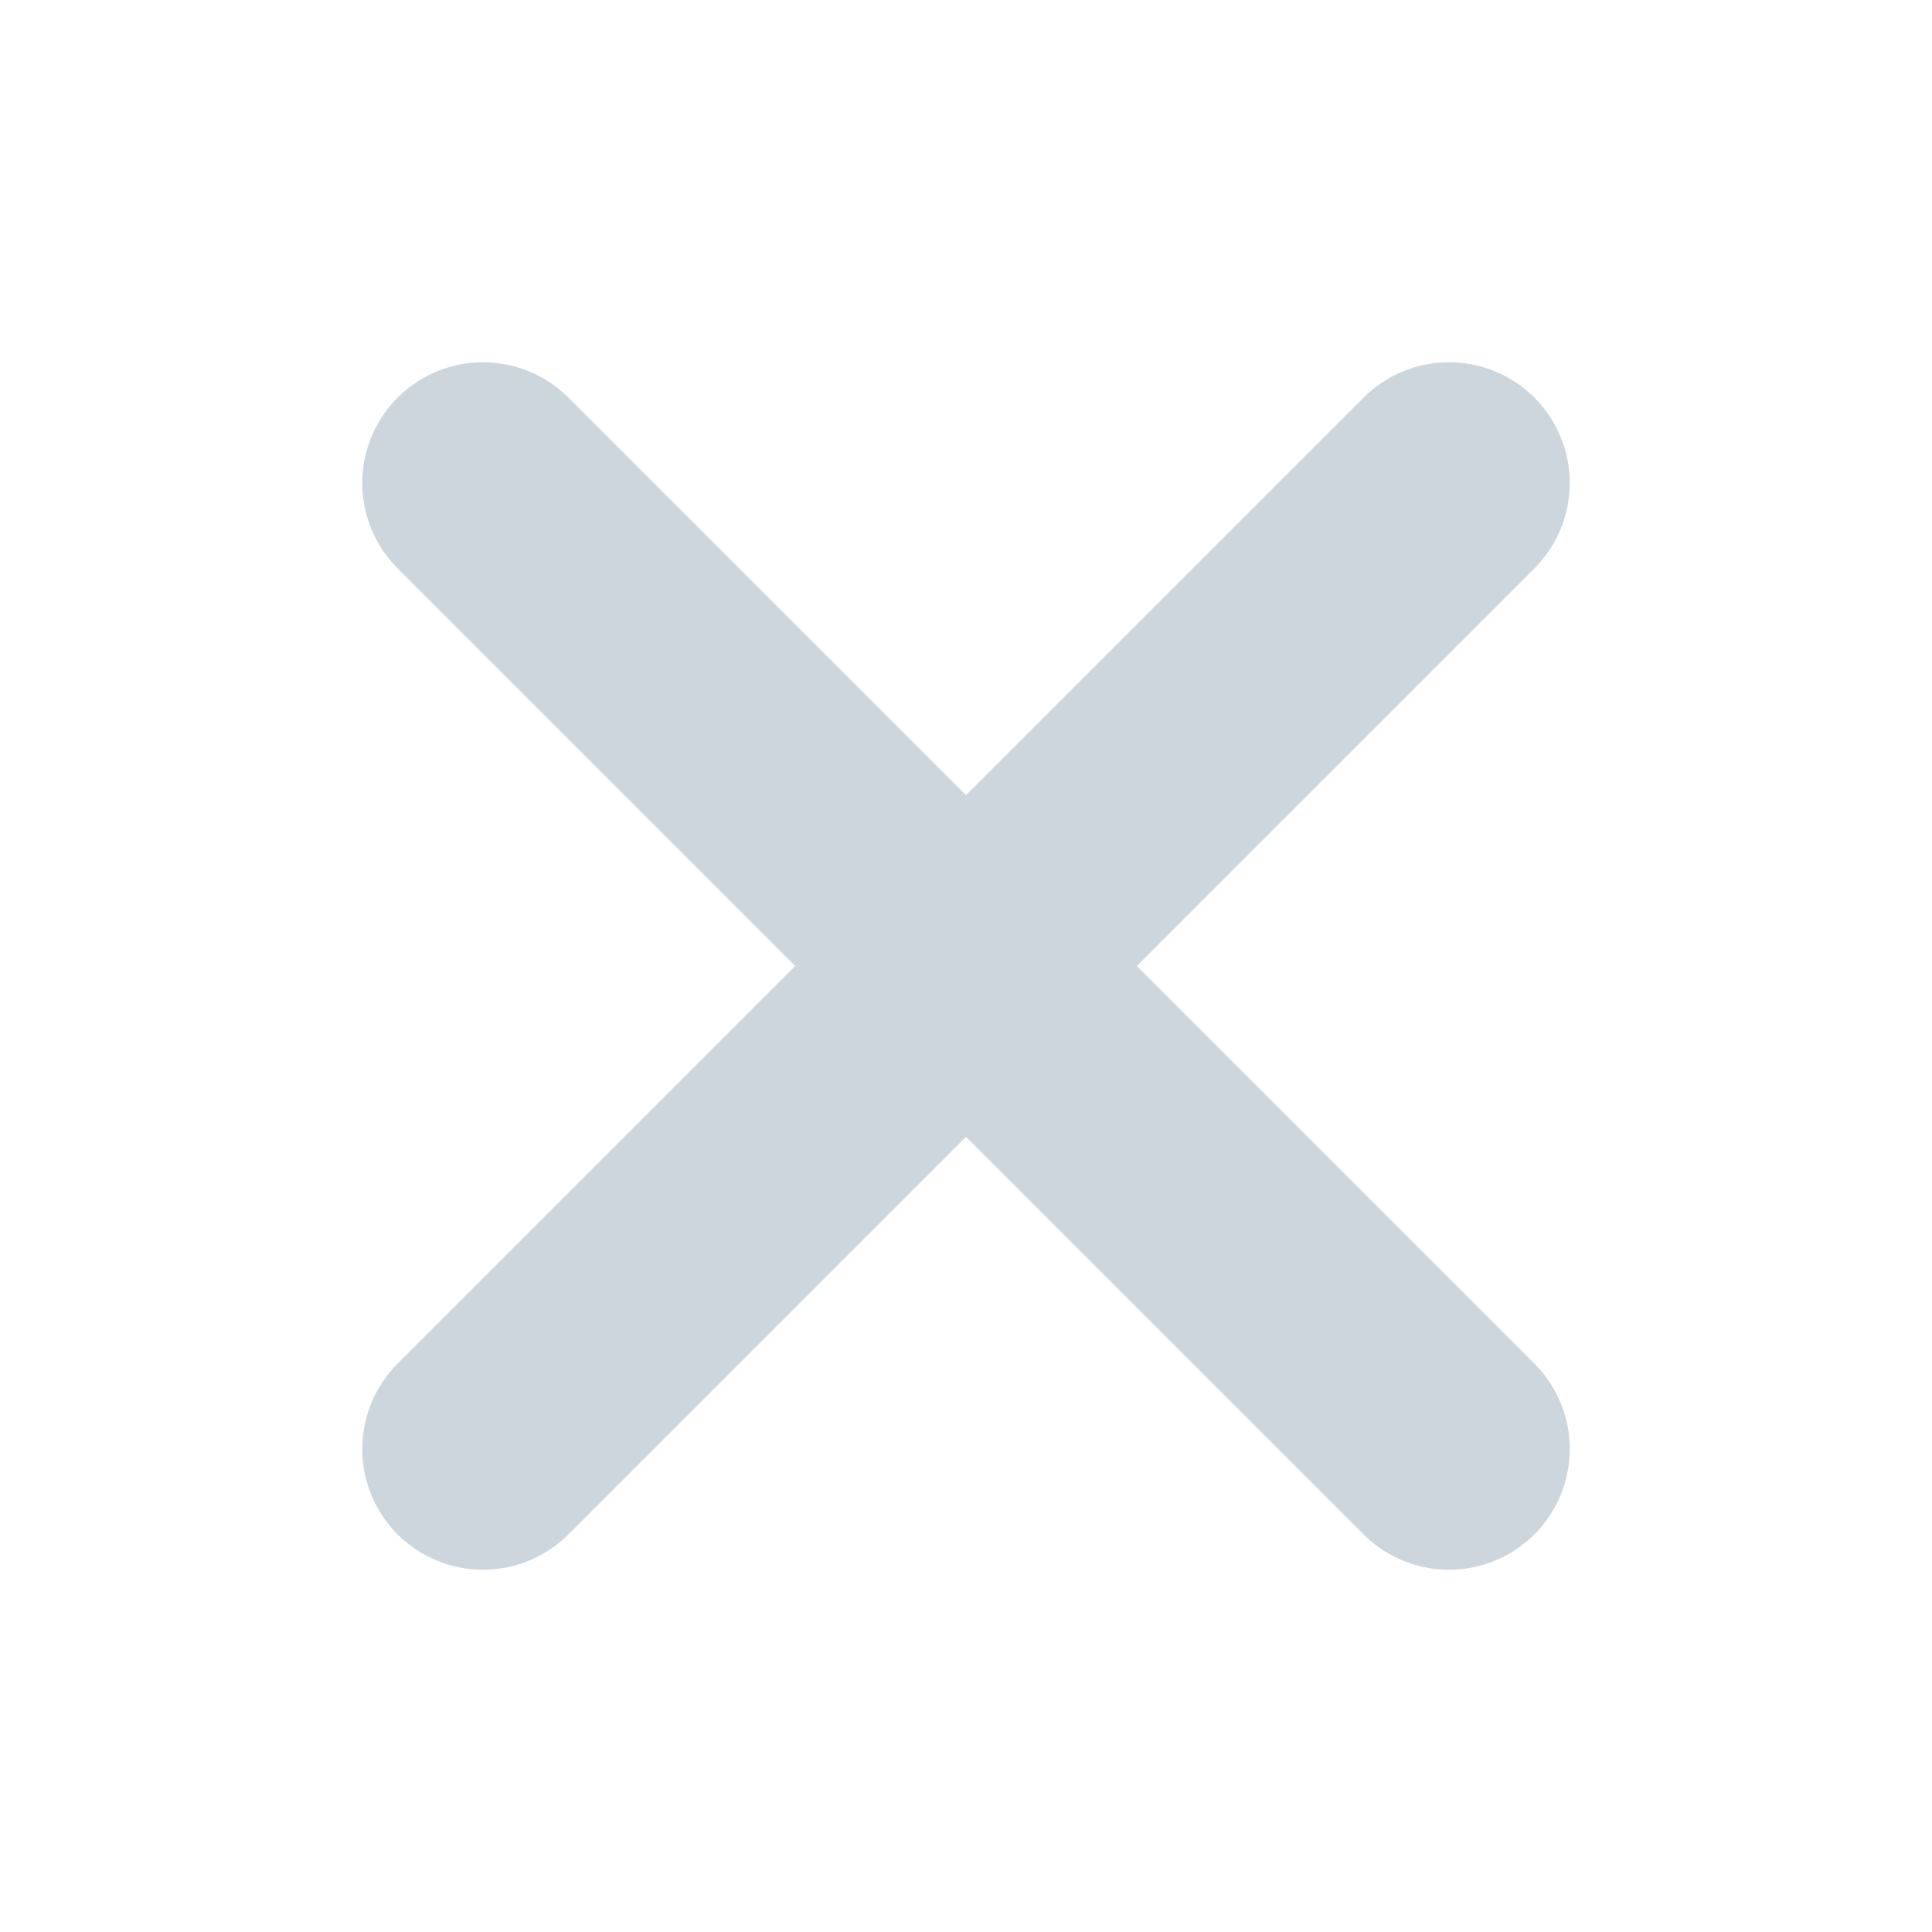
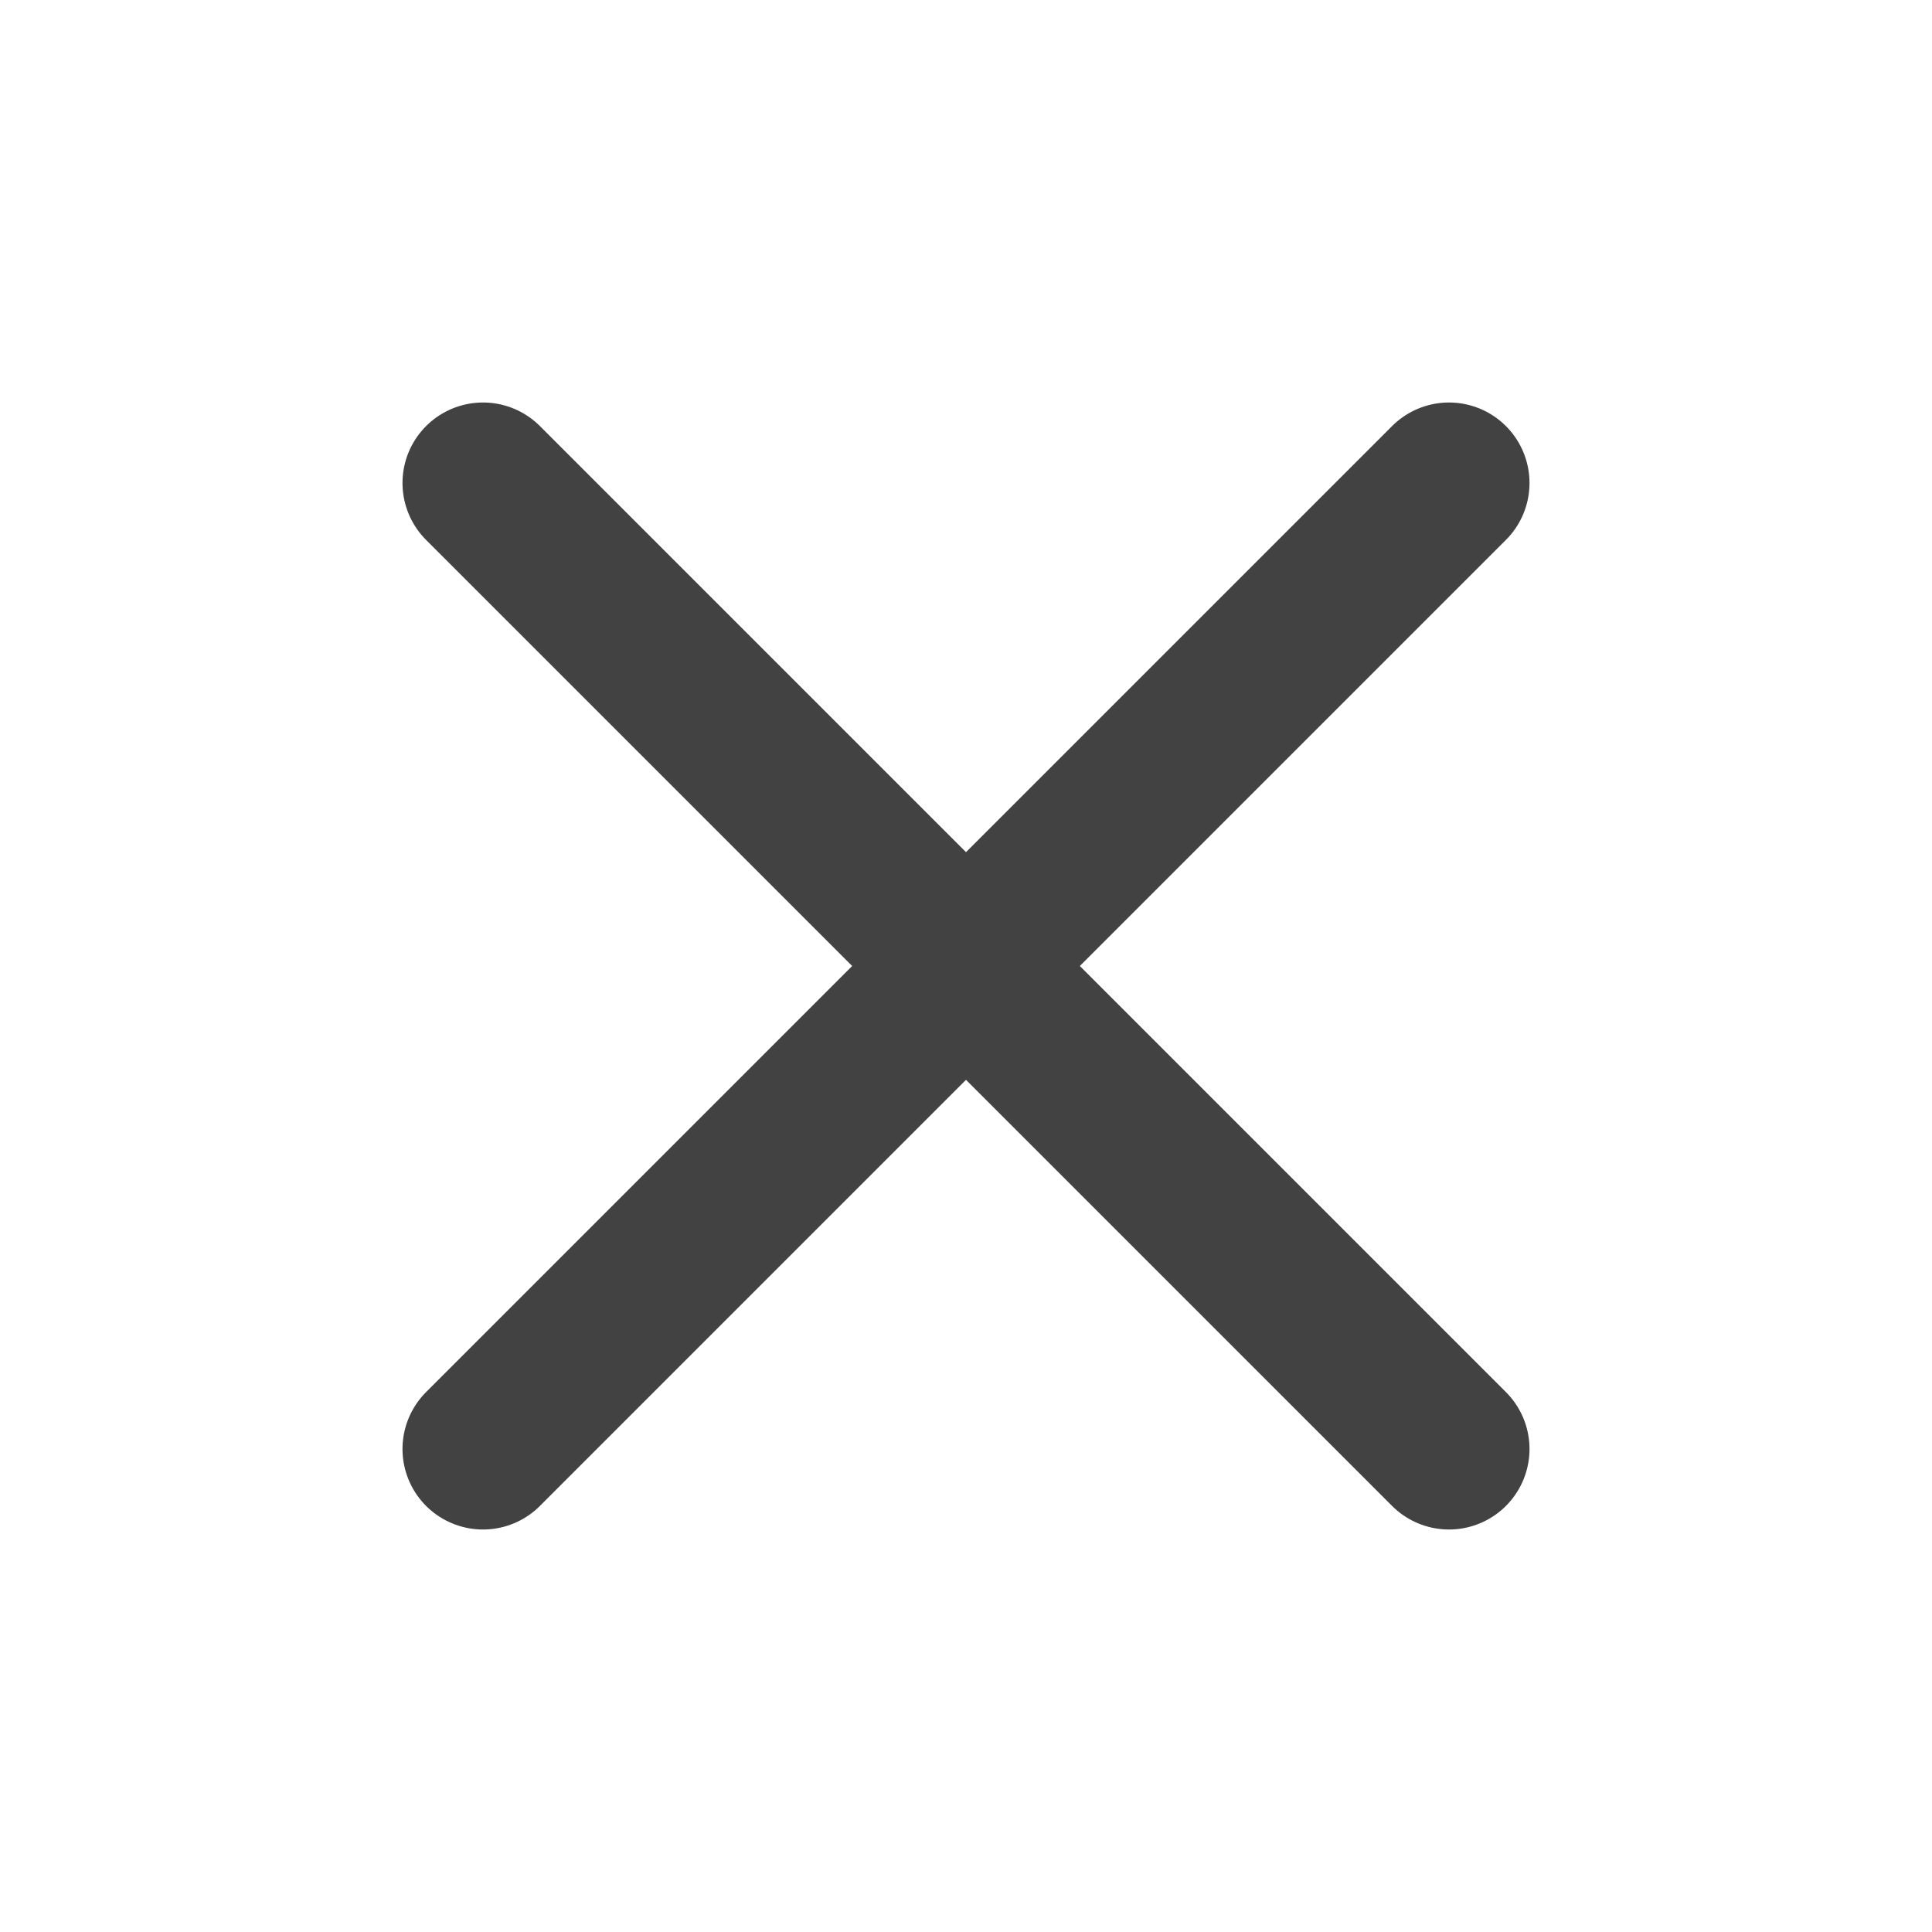
- <svg xmlns="http://www.w3.org/2000/svg" width="24" height="24" viewBox="0 0 24 24" fill="none" stroke="#CDD6DD" stroke-width="3" stroke-linecap="round" stroke-linejoin="round" class="feather feather-x">
+ <svg xmlns="http://www.w3.org/2000/svg" width="24" height="24" viewBox="0 0 24 24" fill="none" stroke="#424242" stroke-width="2" stroke-linecap="round" stroke-linejoin="round" class="feather feather-x">
  <line x1="18" y1="6" x2="6" y2="18" />
  <line x1="6" y1="6" x2="18" y2="18" />
</svg>
